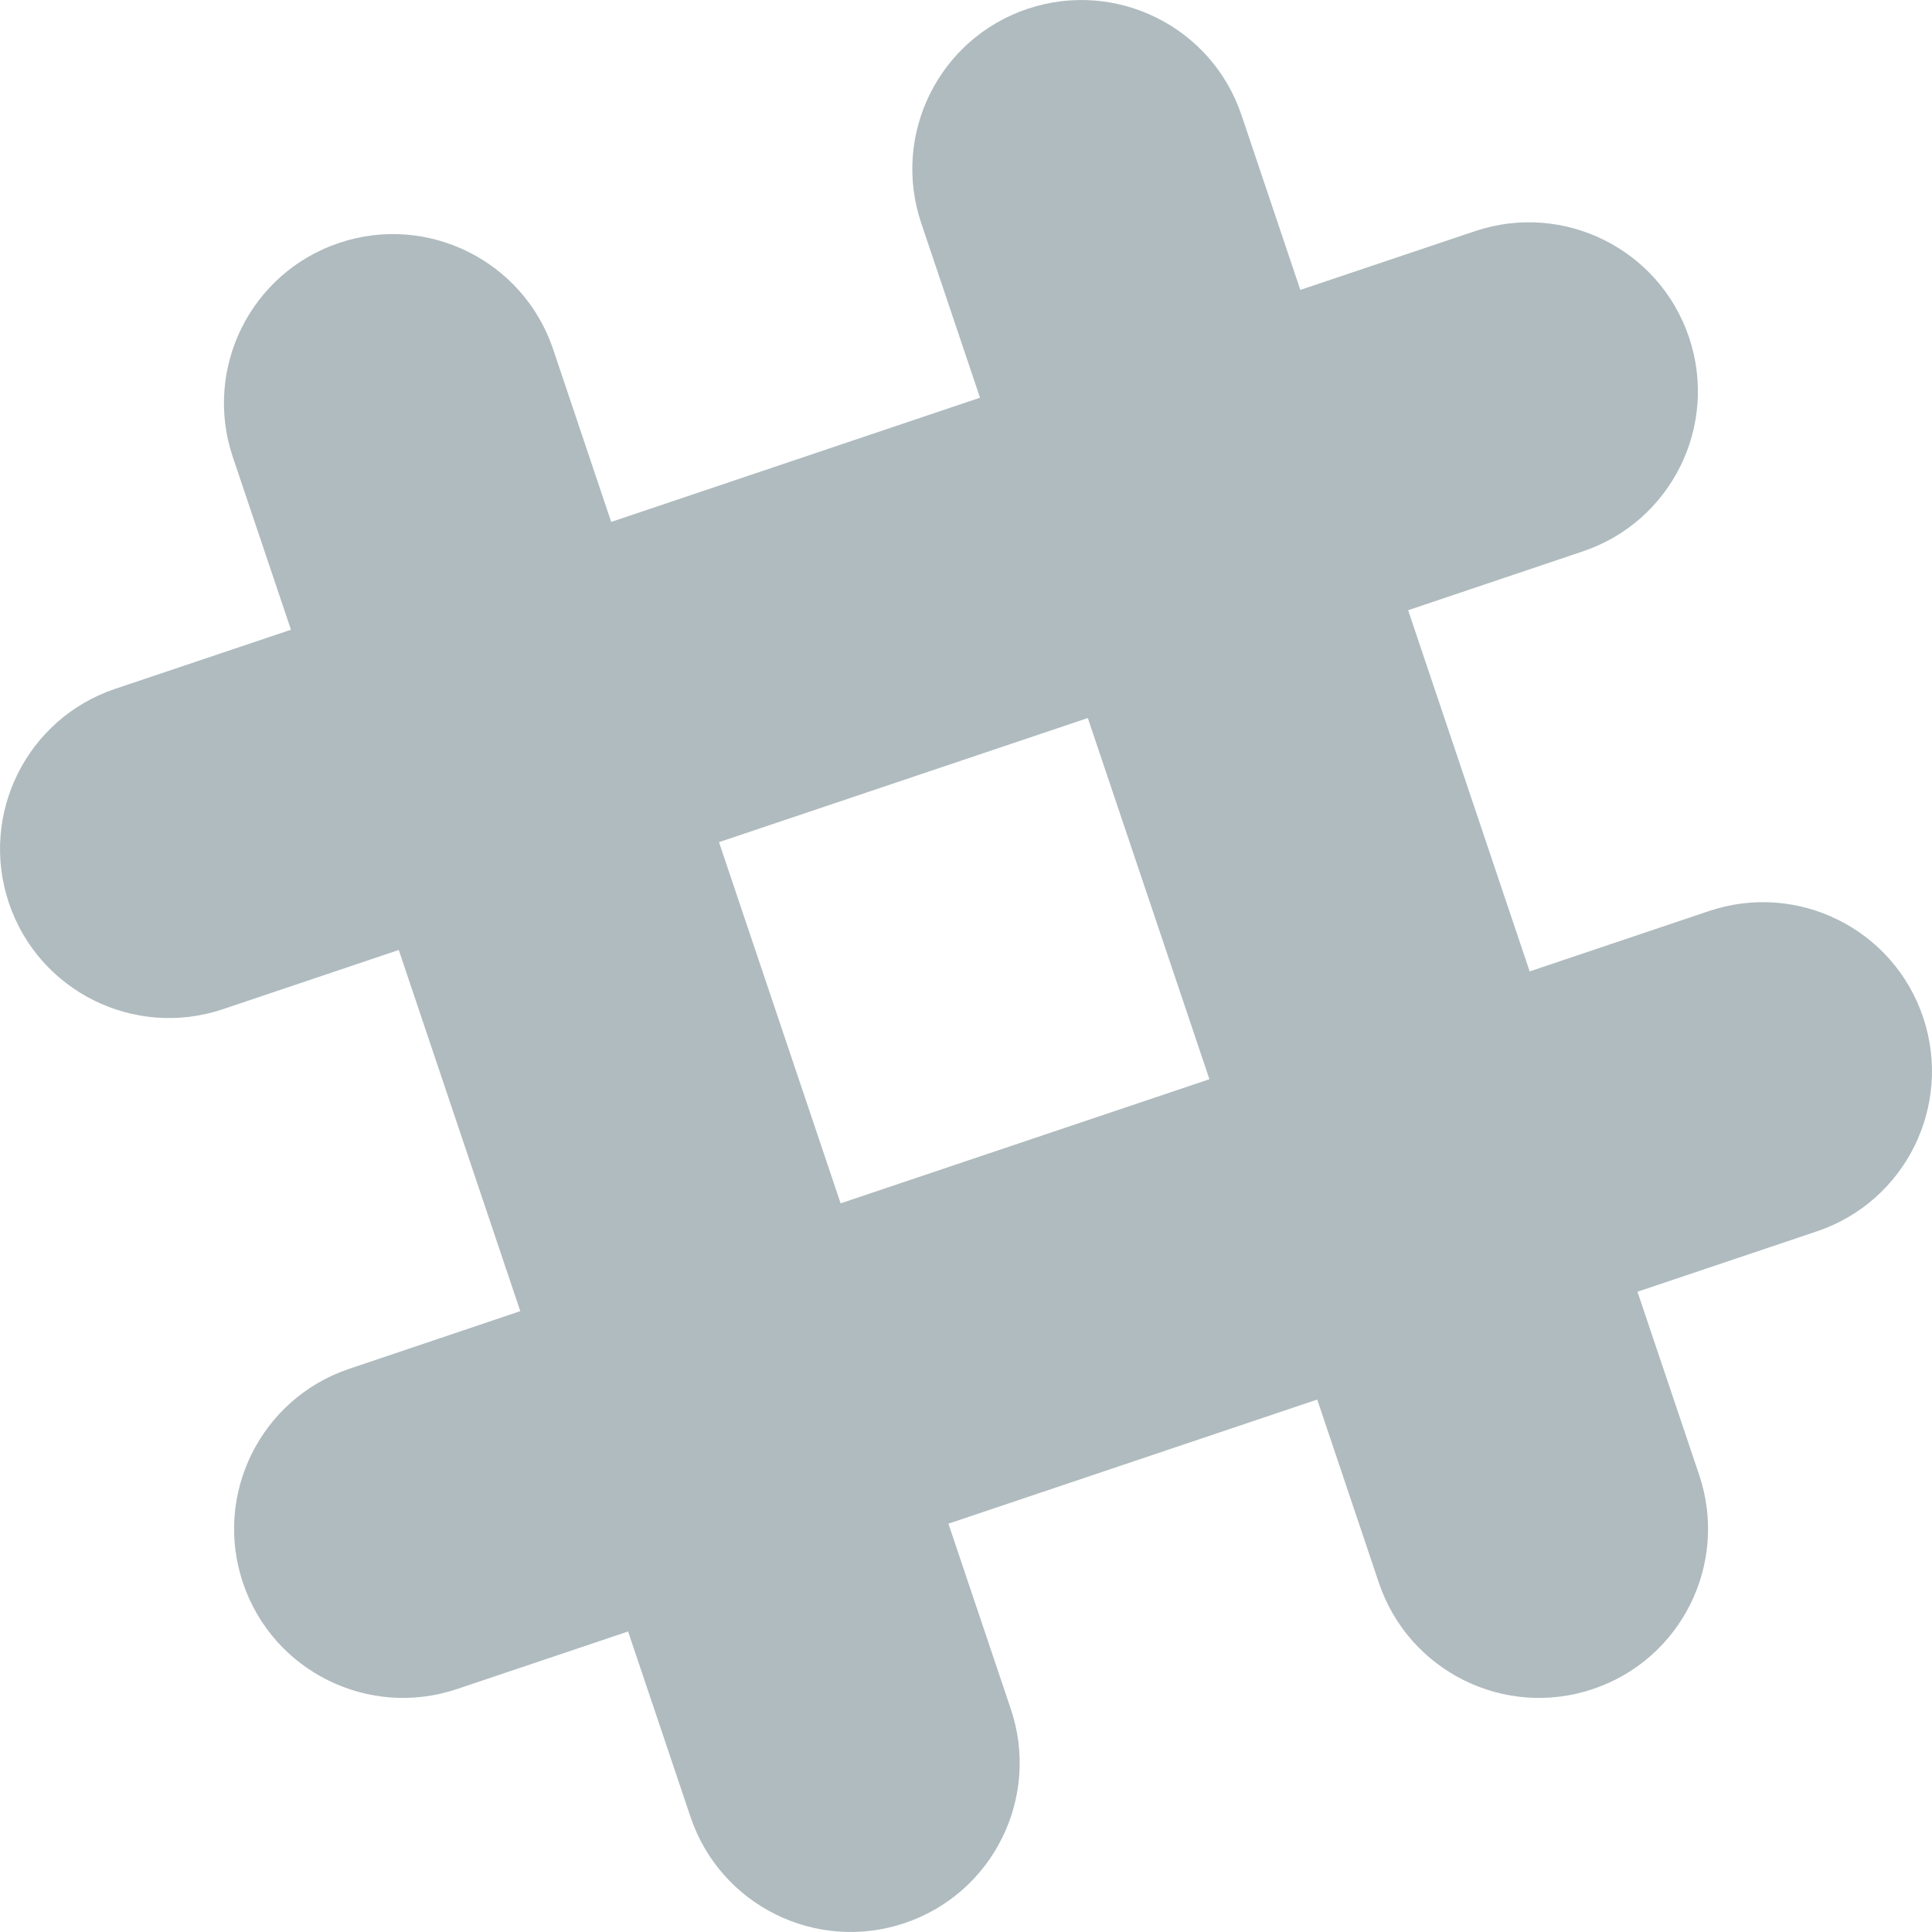
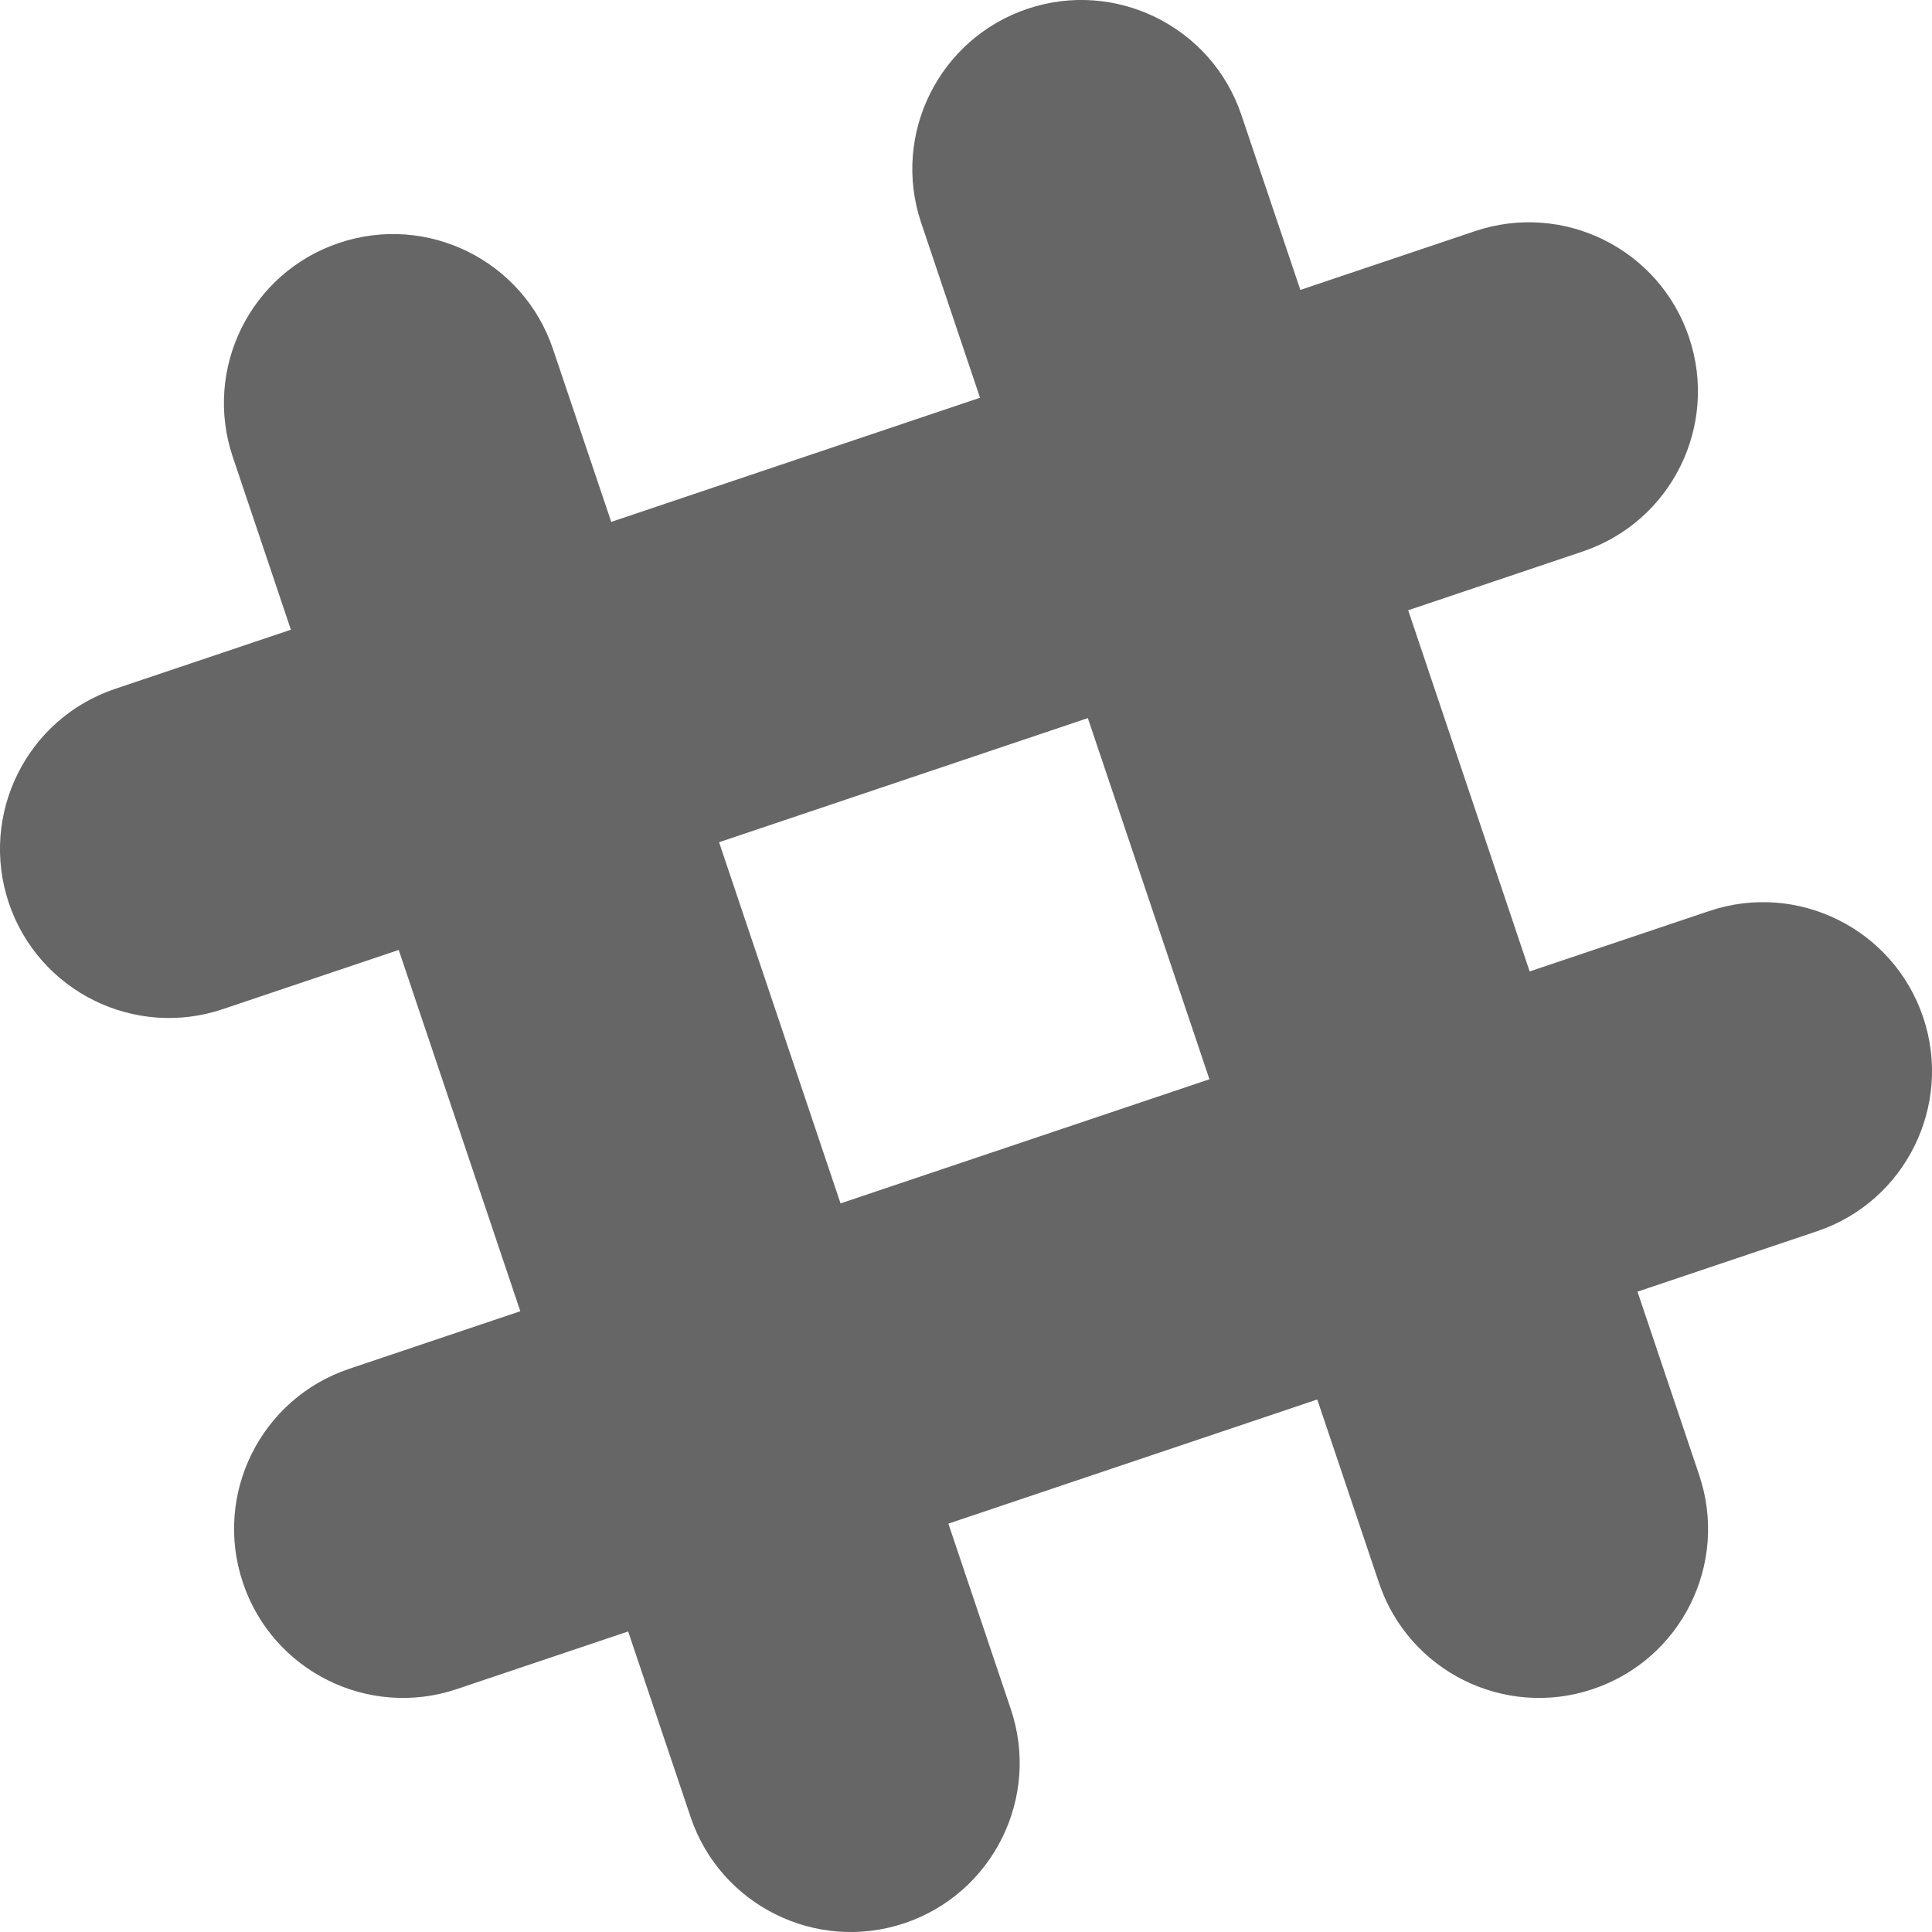
- <svg xmlns="http://www.w3.org/2000/svg" width="20px" height="20px" viewBox="0 0 20 20" version="1.1">
-   <defs />
-   <g id="home" stroke="none" stroke-width="1" fill="none" fill-rule="evenodd" transform="translate(-840, -5105)">
-     <g id="footer" transform="translate(0, 4854)" fill="#AFBBBF" fill-rule="nonzero">
-       <g id="items" transform="translate(572, 251)">
-         <path d="M287.908,10.531 C287.6,9.615 286.608,9.123 285.692,9.431 L283.835,10.056 L282.577,6.317 L284.385,5.708 C285.301,5.4 285.793,4.408 285.485,3.493 C285.177,2.577 284.185,2.085 283.269,2.393 L281.461,3.001 L280.852,1.192 C280.544,0.276 279.552,-0.216 278.636,0.092 C277.72,0.4 277.228,1.392 277.536,2.308 L278.145,4.117 L274.327,5.403 L273.726,3.615 C273.417,2.699 272.425,2.207 271.51,2.515 C270.594,2.823 270.102,3.815 270.41,4.731 L271.012,6.519 L269.192,7.131 C268.276,7.439 267.784,8.431 268.092,9.347 C268.4,10.263 269.392,10.755 270.308,10.447 L272.128,9.834 L273.386,13.573 L271.615,14.17 C270.699,14.478 270.207,15.47 270.515,16.385 C270.823,17.301 271.815,17.793 272.731,17.485 L274.502,16.889 L275.148,18.808 C275.456,19.724 276.448,20.216 277.364,19.908 C278.28,19.6 278.772,18.608 278.464,17.692 L277.818,15.773 L281.636,14.488 L282.274,16.385 C282.583,17.301 283.575,17.793 284.49,17.485 C285.406,17.177 285.898,16.185 285.59,15.269 L284.951,13.372 L286.808,12.747 C287.724,12.439 288.216,11.447 287.908,10.531 Z M276.702,12.457 L275.443,8.718 L279.261,7.433 L280.52,11.172 L276.702,12.457 Z" id="slack" />
+ <svg xmlns="http://www.w3.org/2000/svg" width="16" height="16" viewBox="0 0 16 16" version="1.1">
+   <g id="Canvas" fill="none">
+     <g id="slack">
+       <g id="home">
+         <g id="footer">
+           <g id="items">
+             <g id="slack_2">
+               <path d="M 15.927 8.425C 15.68 7.692 14.886 7.298 14.154 7.545L 12.668 8.045L 11.662 5.054L 13.108 4.567C 13.841 4.32 14.235 3.527 13.988 2.794C 13.742 2.062 12.948 1.668 12.216 1.914L 10.769 2.401L 10.281 0.953C 10.035 0.221 9.241 -0.173 8.509 0.073C 7.776 0.32 7.382 1.114 7.629 1.846L 8.116 3.294L 5.062 4.322L 4.58 2.892C 4.334 2.159 3.54 1.765 2.808 2.012C 2.075 2.258 1.681 3.052 1.928 3.785L 2.409 5.215L 0.953 5.705C 0.221 5.951 -0.173 6.745 0.073 7.478C 0.32 8.21 1.114 8.604 1.846 8.357L 3.302 7.867L 4.309 10.859L 2.892 11.336C 2.159 11.582 1.765 12.376 2.012 13.108C 2.258 13.841 3.052 14.235 3.784 13.988L 5.202 13.511L 5.719 15.047C 5.965 15.779 6.759 16.173 7.491 15.927C 8.224 15.68 8.618 14.886 8.371 14.154L 7.854 12.618L 10.909 11.59L 11.42 13.108C 11.666 13.841 12.46 14.235 13.192 13.988C 13.925 13.742 14.319 12.948 14.072 12.216L 13.561 10.697L 15.047 10.197C 15.779 9.951 16.173 9.157 15.927 8.425ZM 6.961 9.966L 5.955 6.975L 9.009 5.947L 10.016 8.938L 6.961 9.966Z" fill="#666666" />
+             </g>
+           </g>
+         </g>
      </g>
    </g>
  </g>
</svg>
